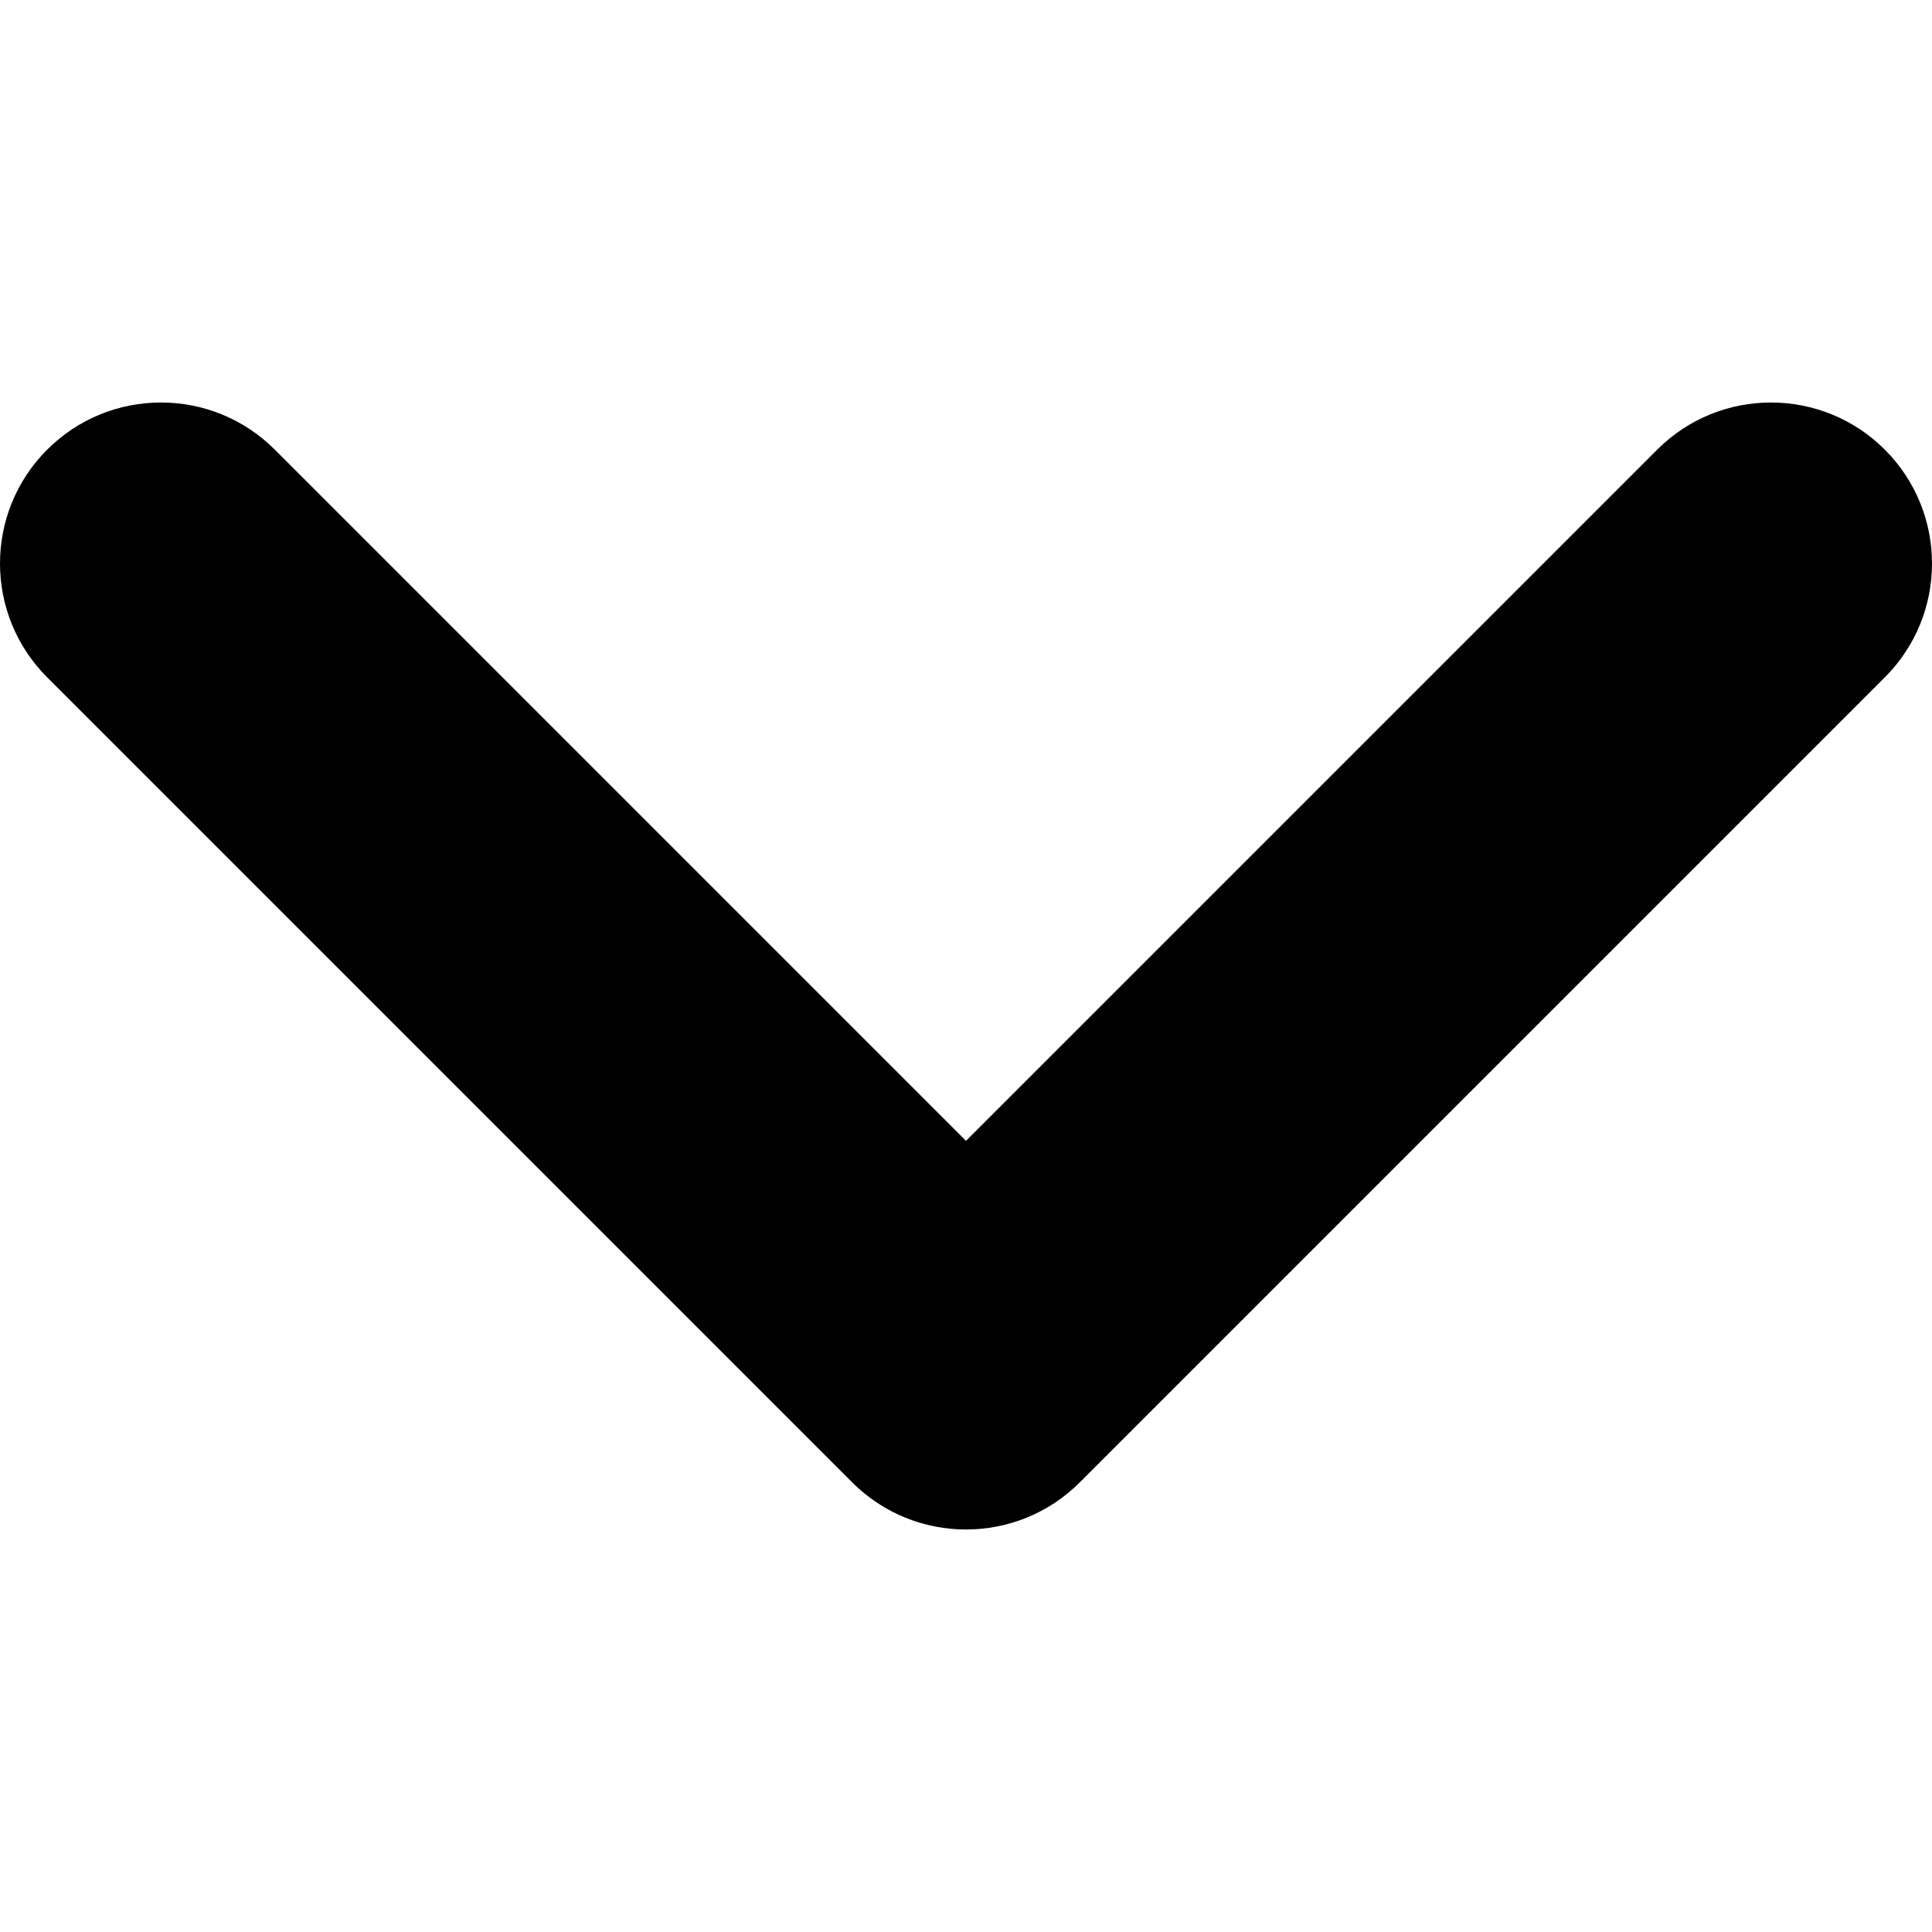
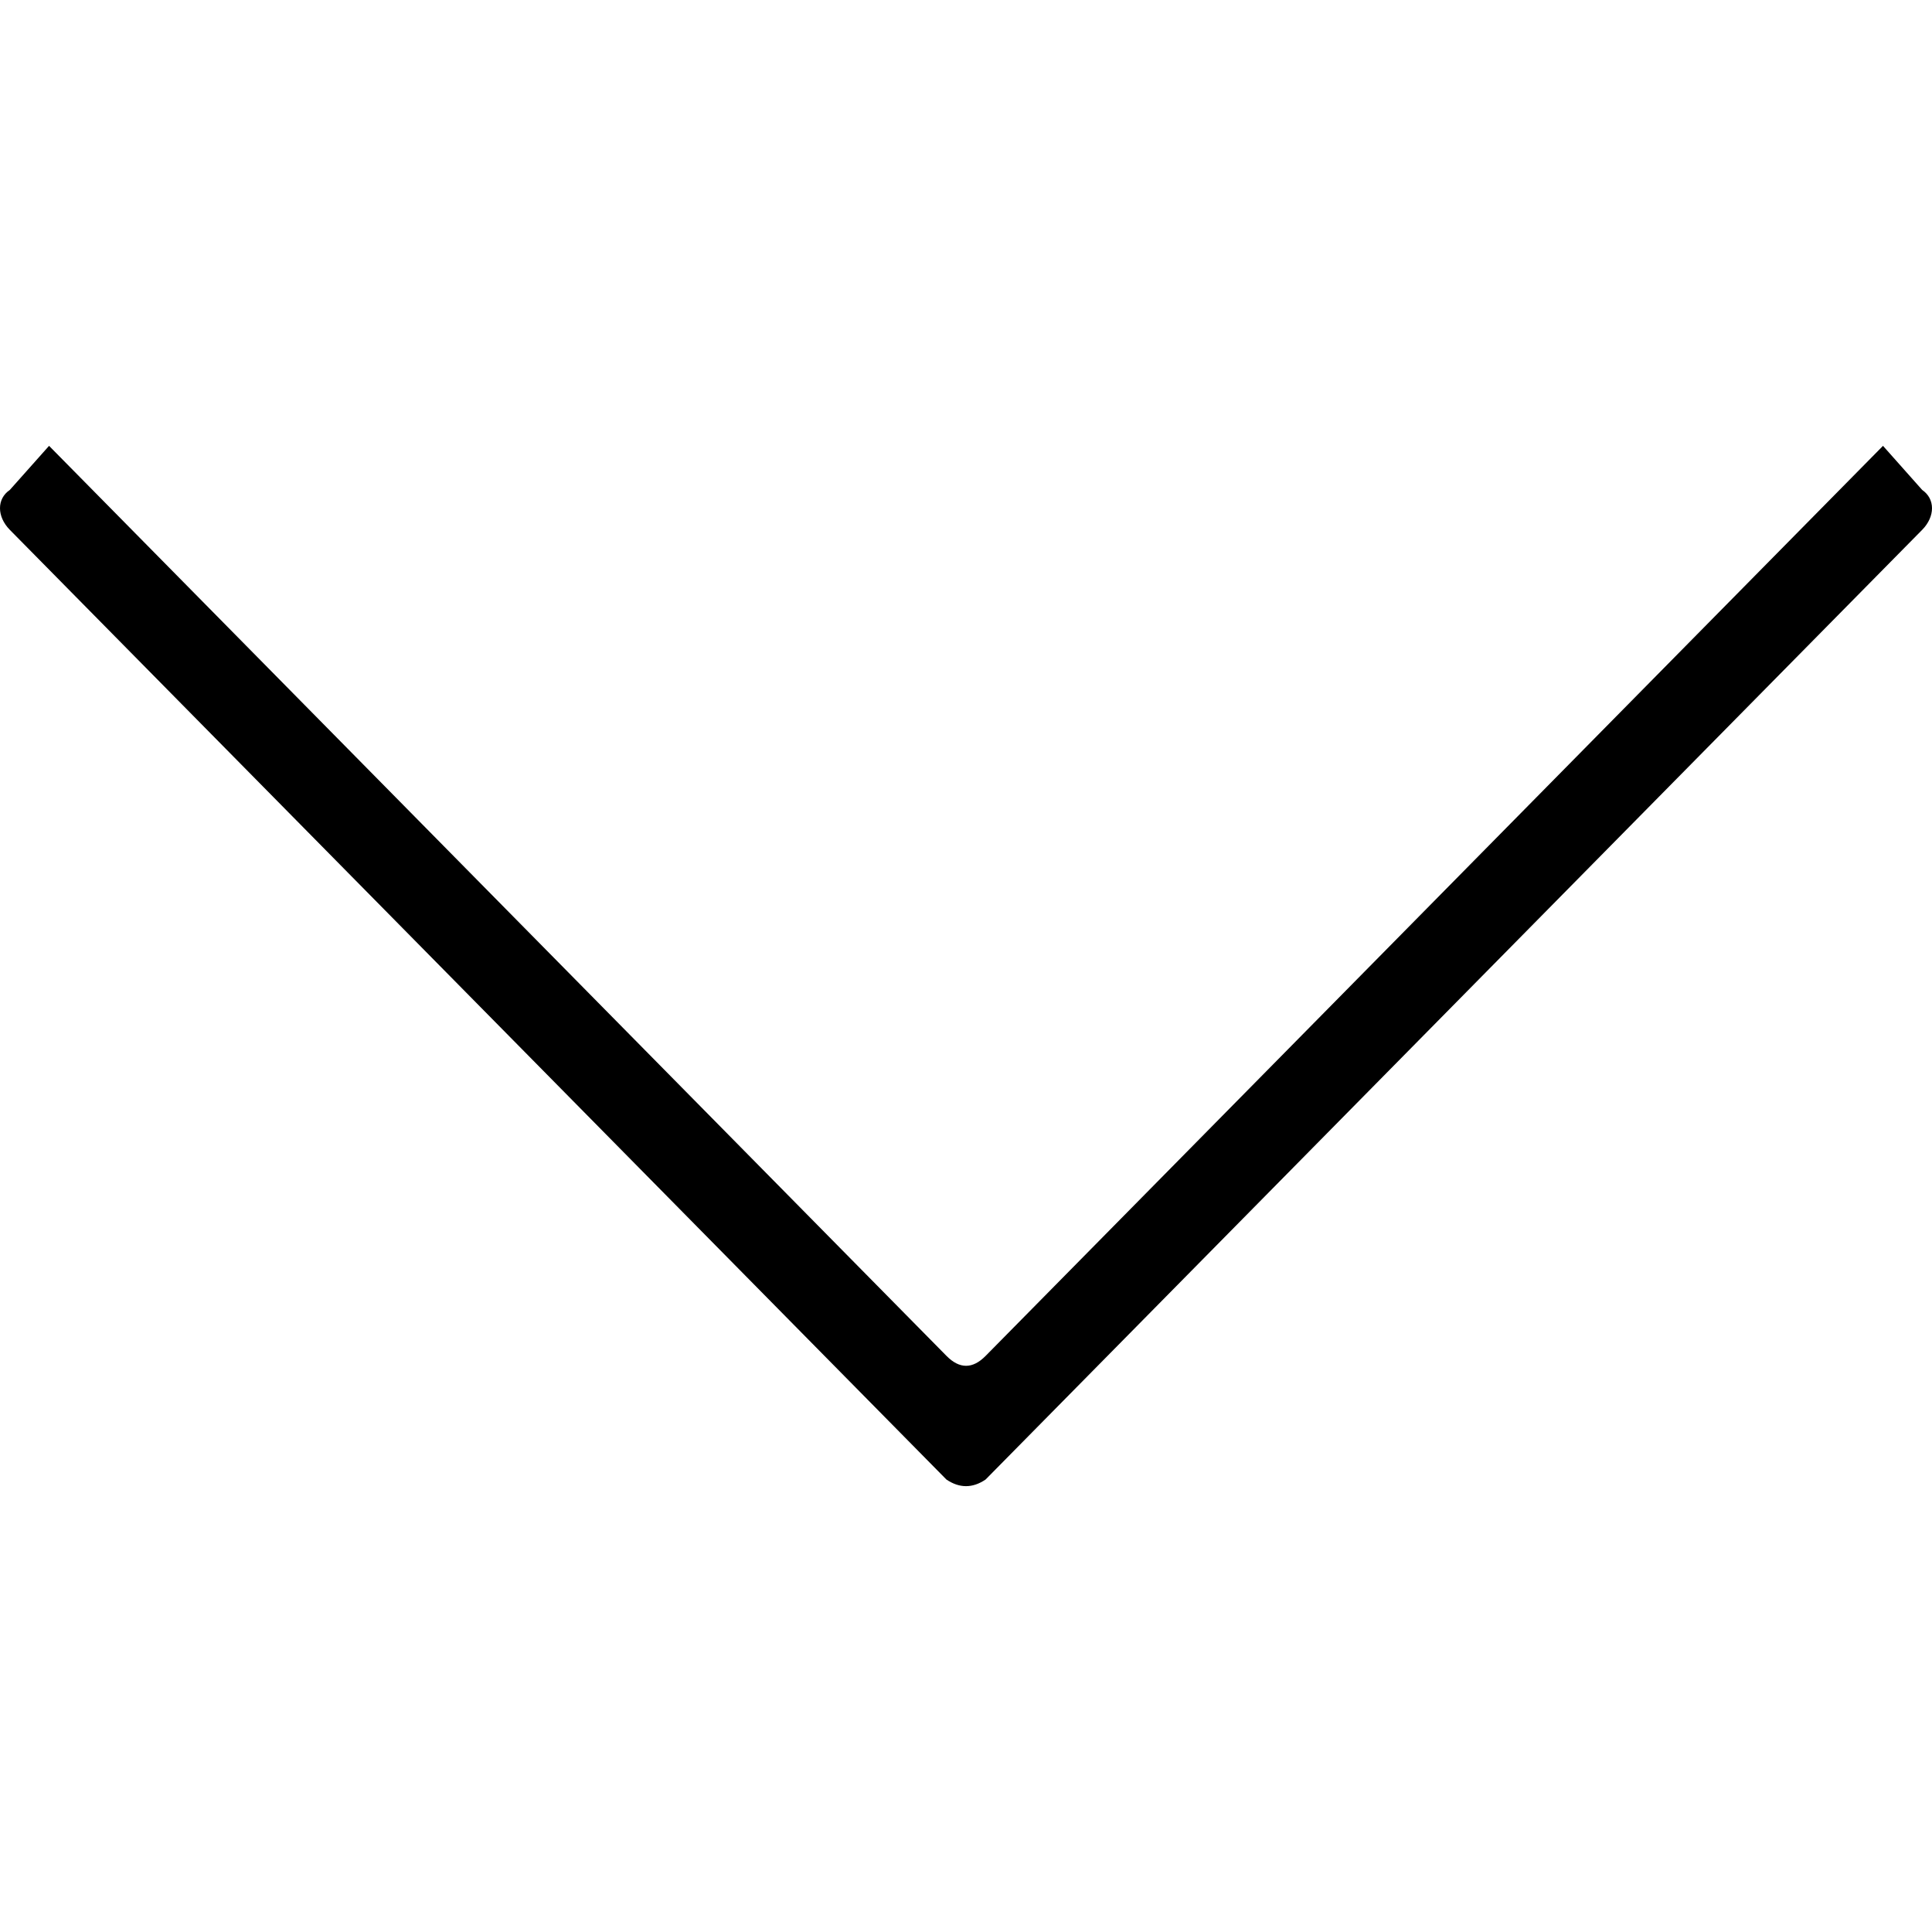
<svg xmlns="http://www.w3.org/2000/svg" version="1.1" width="1024" height="1024" viewBox="0 0 1024 1024">
  <g id="icomoon-ignore">
</g>
-   <path d="M878.336 238.33c33.323-33.325 87.339-33.325 120.671 0 33.323 33.325 33.323 87.343 0 120.668l-426.674 426.672c-33.326 33.324-87.343 33.324-120.668 0l-426.671-426.672c-33.325-33.326-33.325-87.343 0-120.668s87.343-33.325 120.668 0l366.337 366.337 366.338-366.337z" />
+   <path d="M1018.812 259.692l-20.785-23.384-475.618 482.336c-6.92 7.014-13.836 7.014-20.756 0l-475.648-482.336-20.819 23.384c-6.916 4.677-6.916 14.031 0 21.111l496.435 503.38c6.92 4.679 13.836 4.679 20.756 0l496.434-503.38c6.918-7.048 6.918-16.401 0-21.111z" />
</svg>
